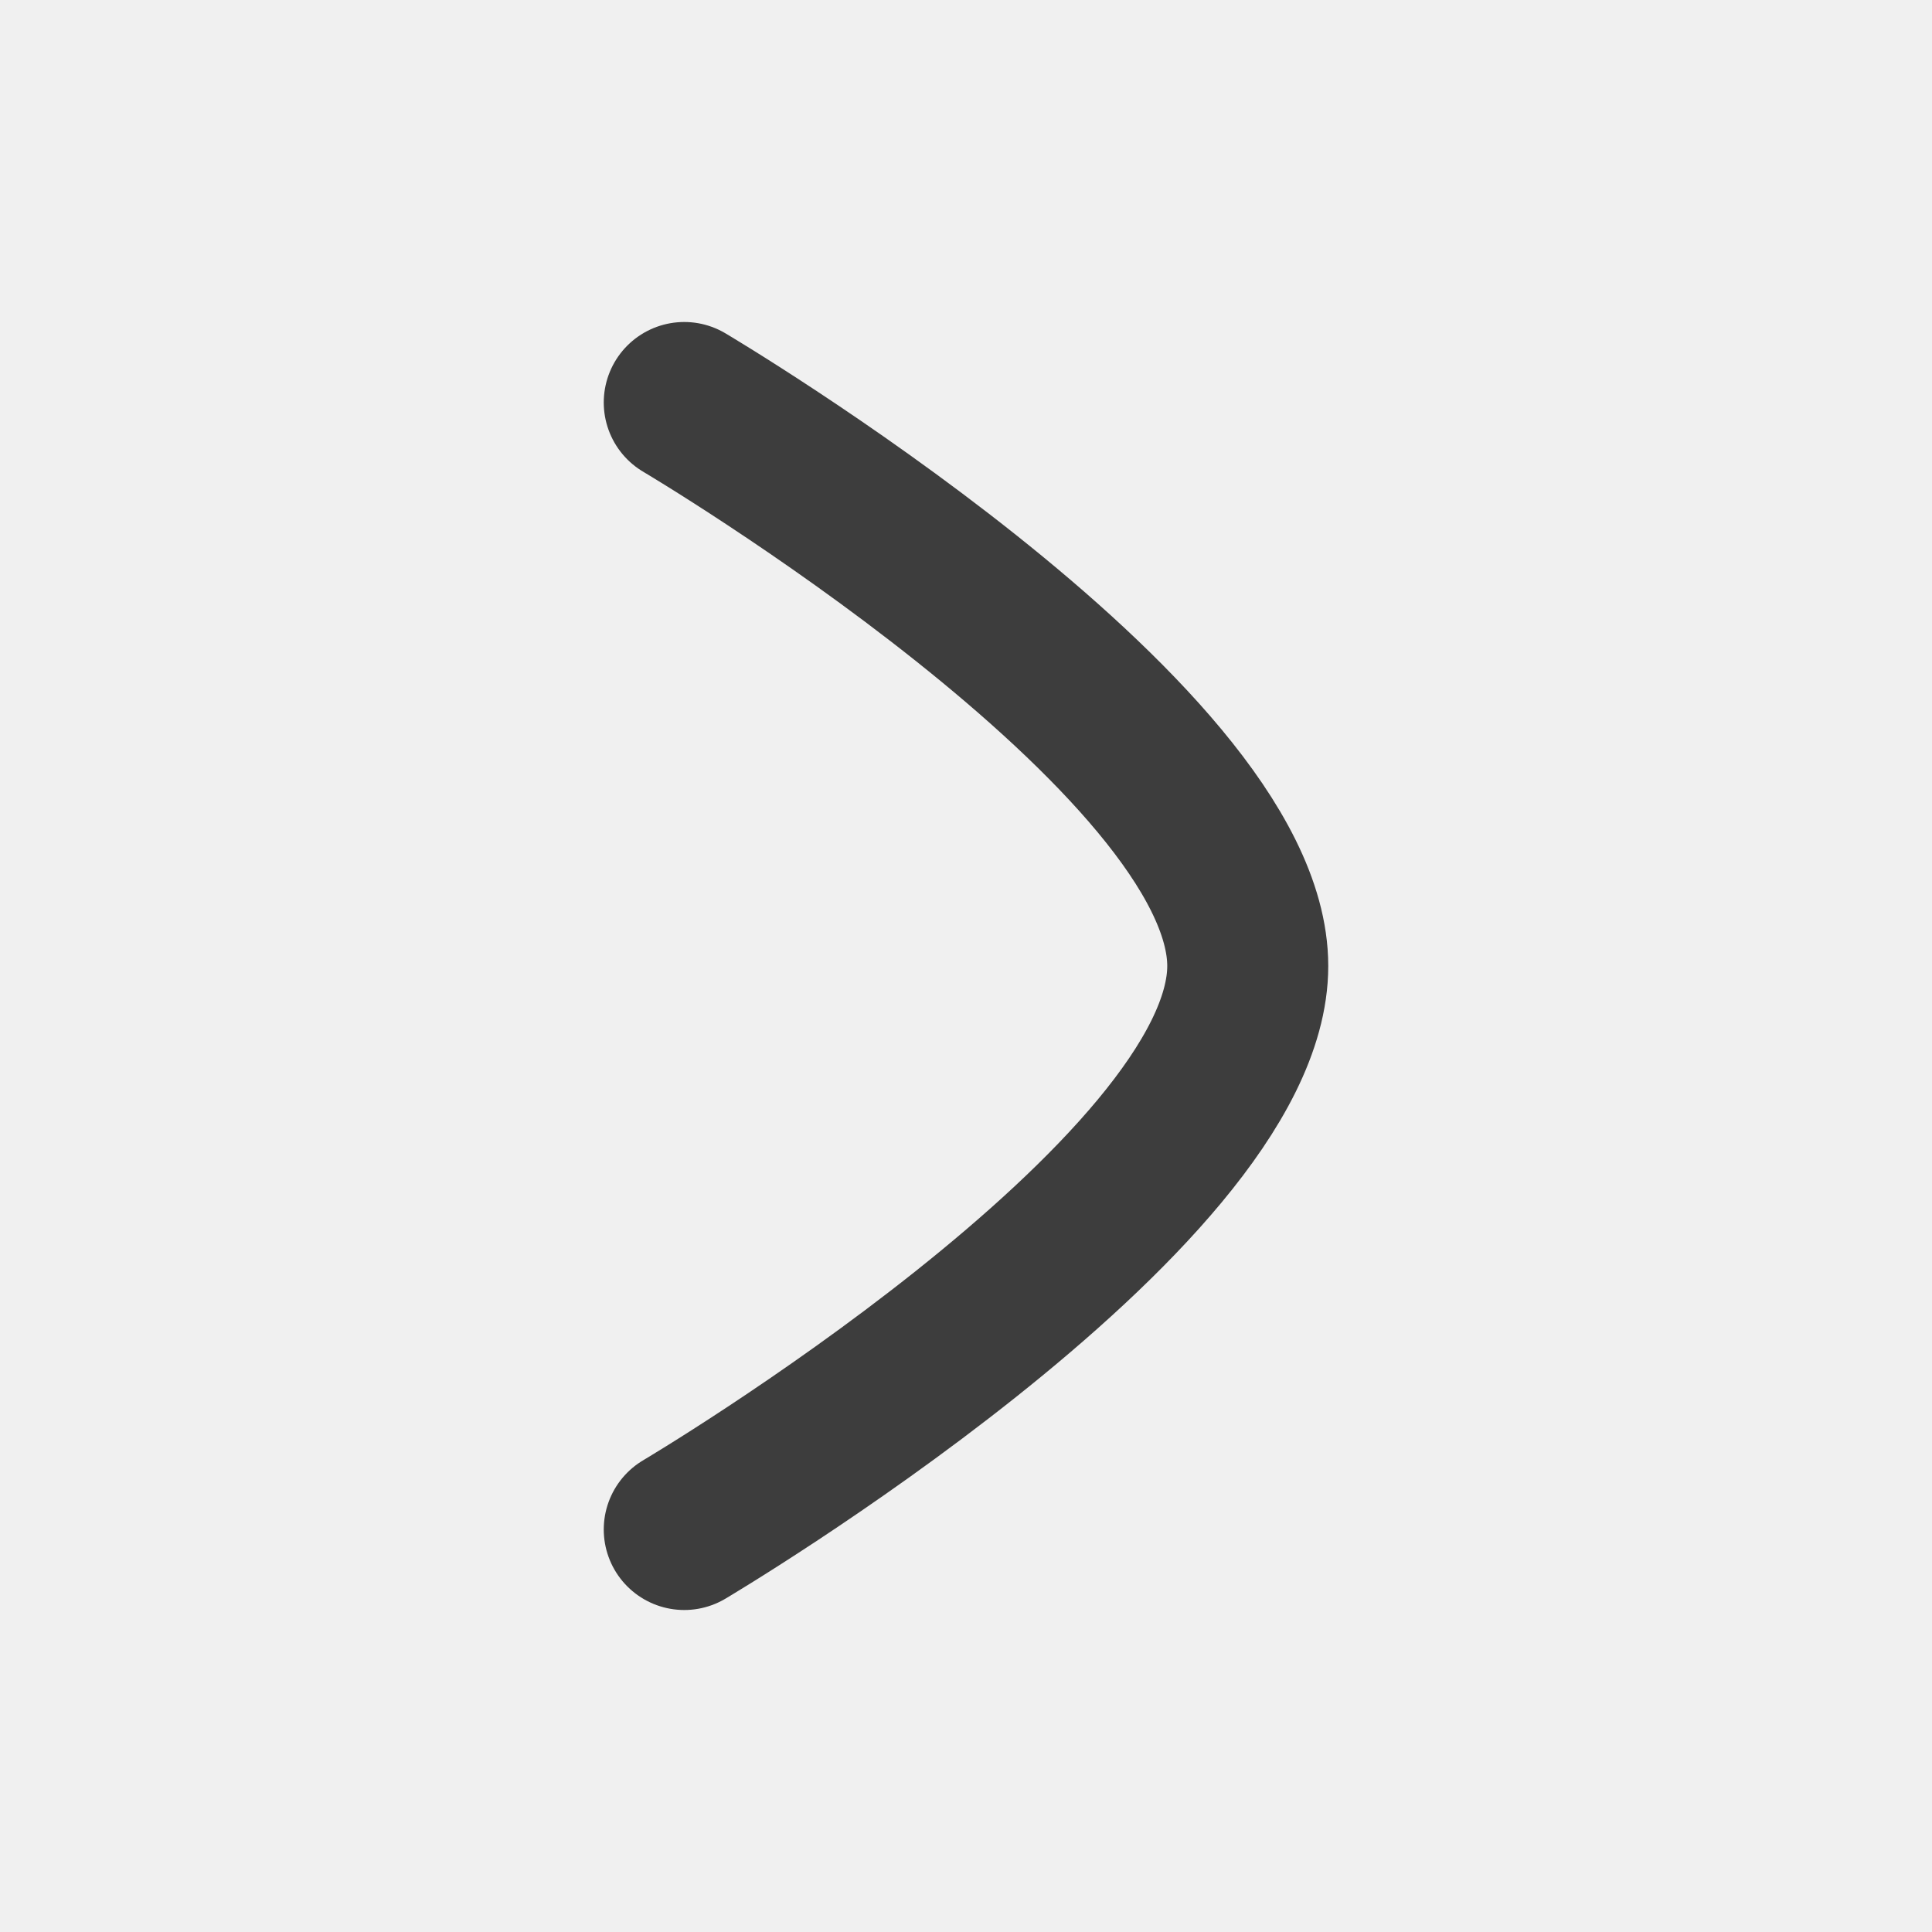
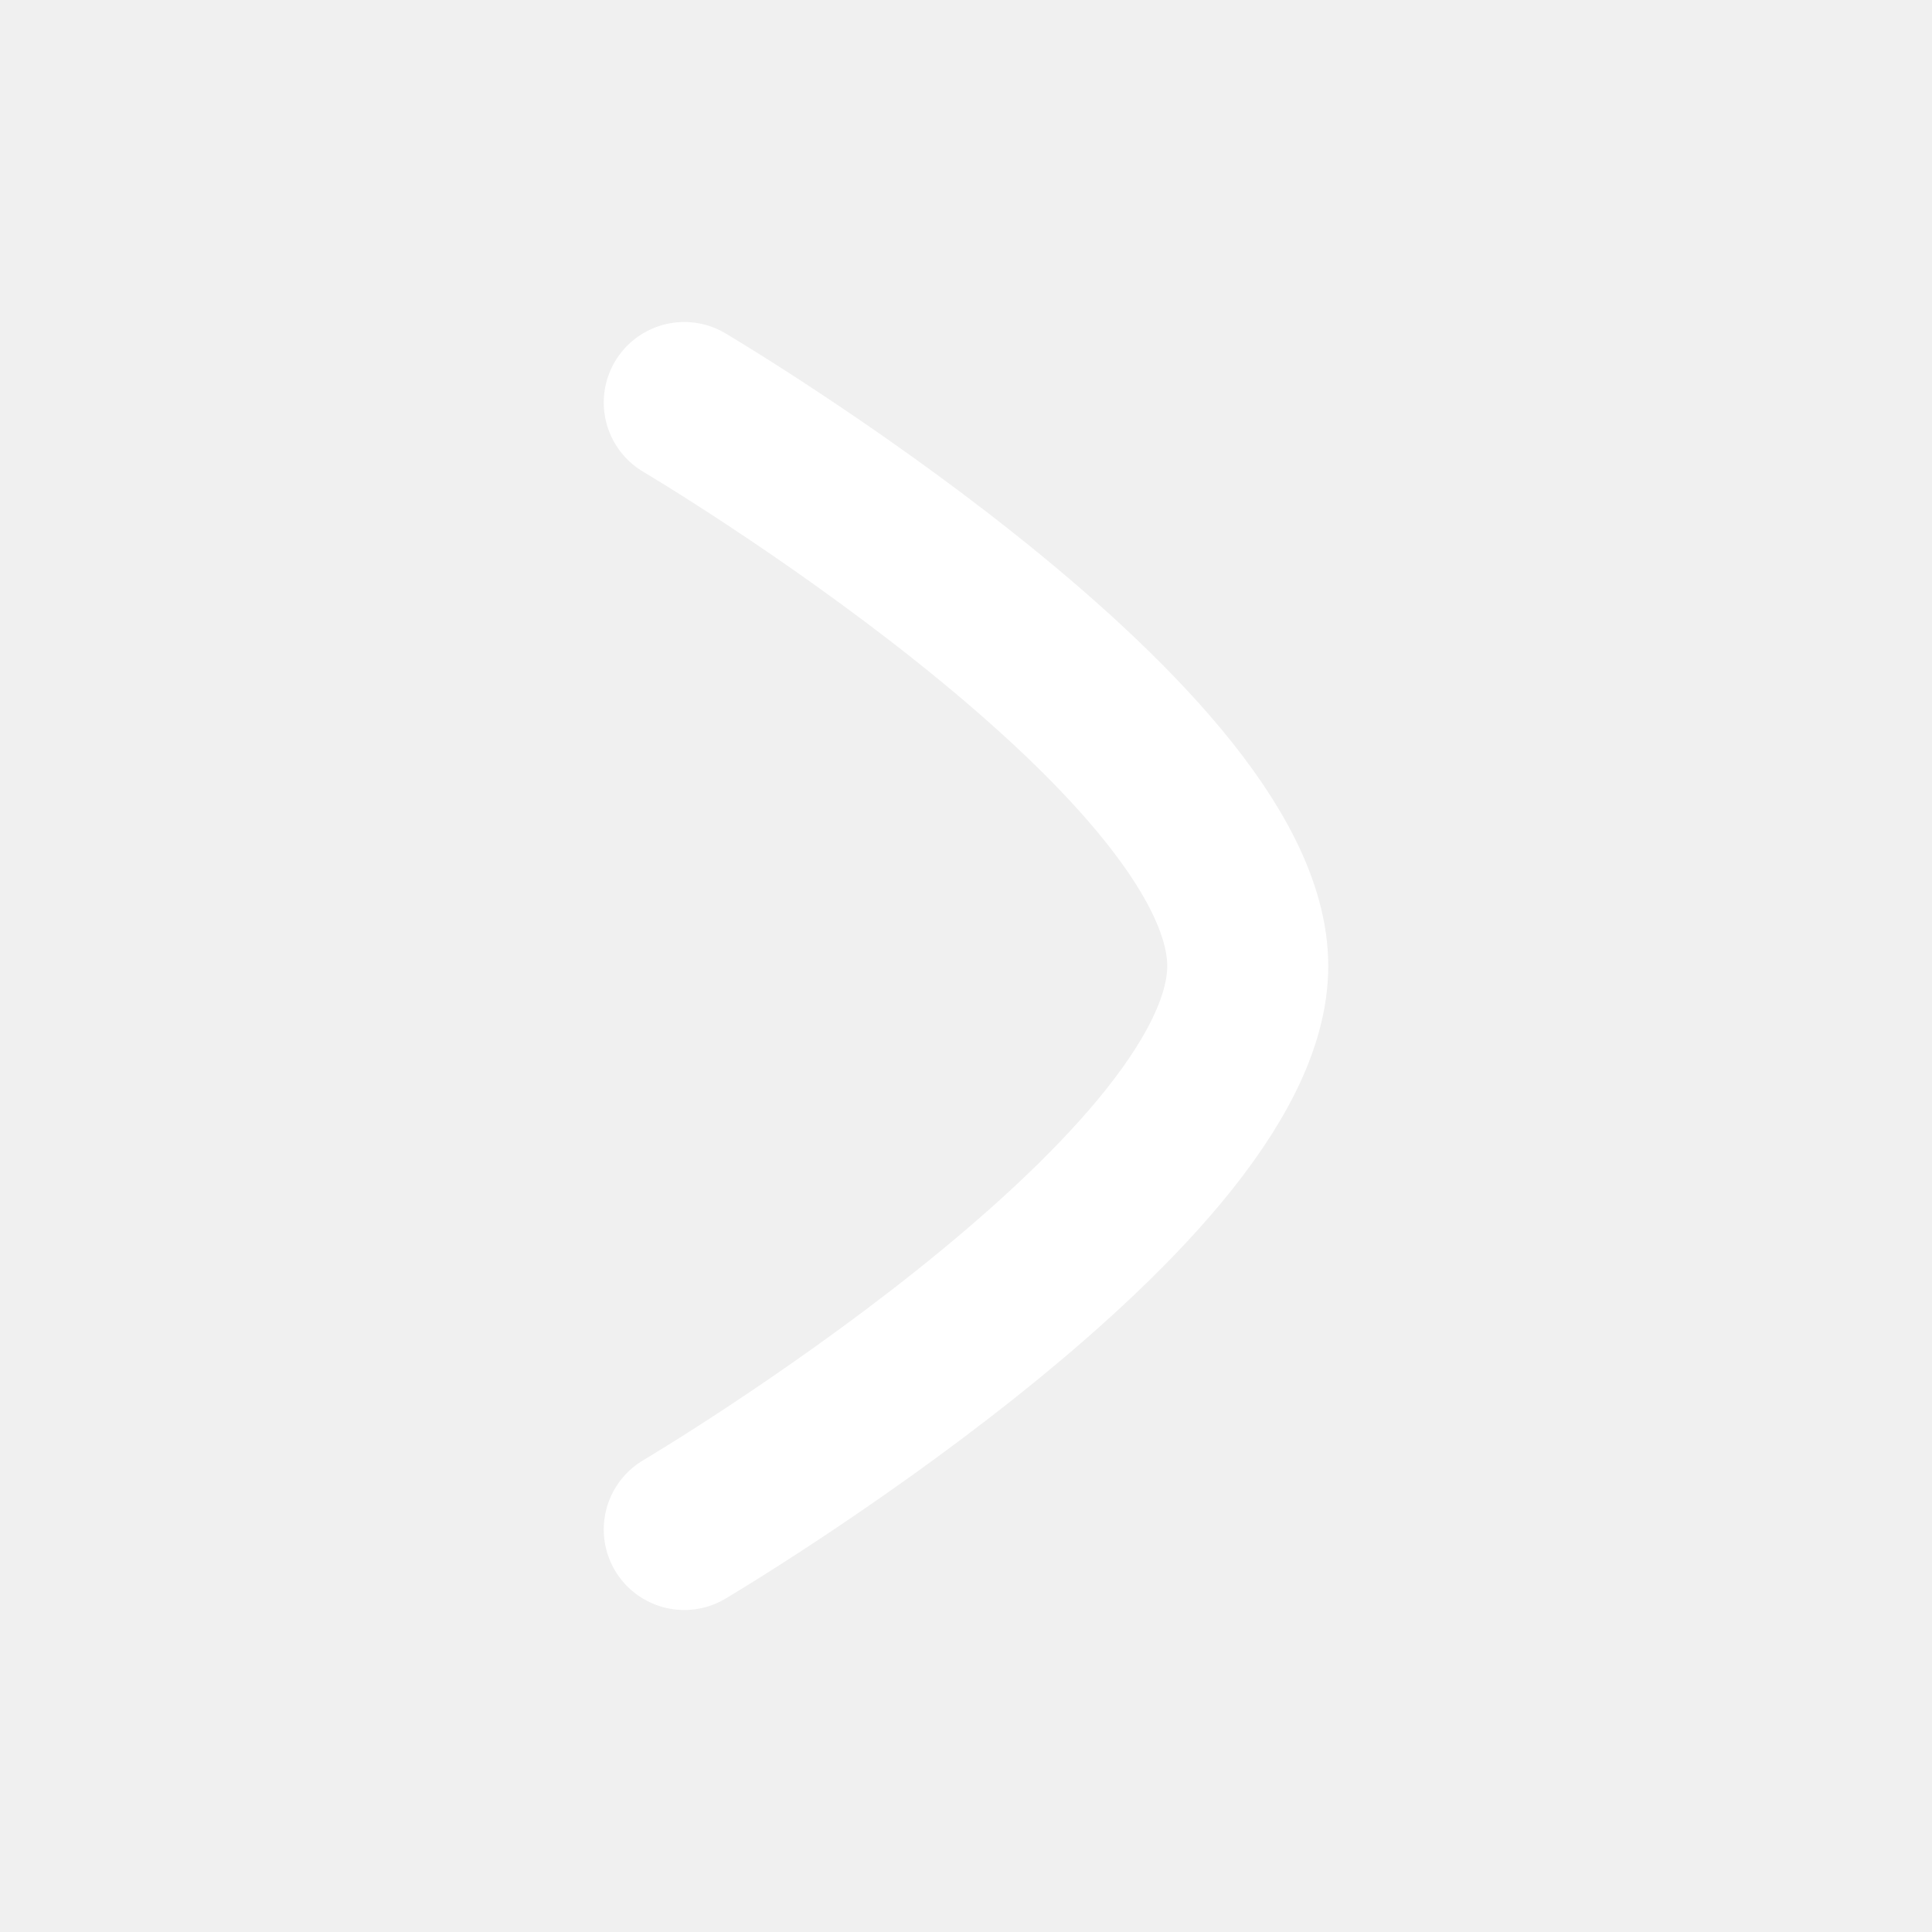
<svg xmlns="http://www.w3.org/2000/svg" width="18" height="18" viewBox="0 0 18 18" fill="none">
-   <path d="M6.375 3.75C6.375 3.75 11.625 6.858 11.625 9C11.625 11.141 6.375 14.25 6.375 14.25" stroke="#3D3D3D" stroke-width="1.5" stroke-linecap="round" stroke-linejoin="round" />
+   <path d="M6.375 3.75C6.375 3.75 11.625 6.858 11.625 9C11.625 11.141 6.375 14.25 6.375 14.25" stroke="#fff" stroke-width="1.5" stroke-linecap="round" stroke-linejoin="round" />
</svg>
